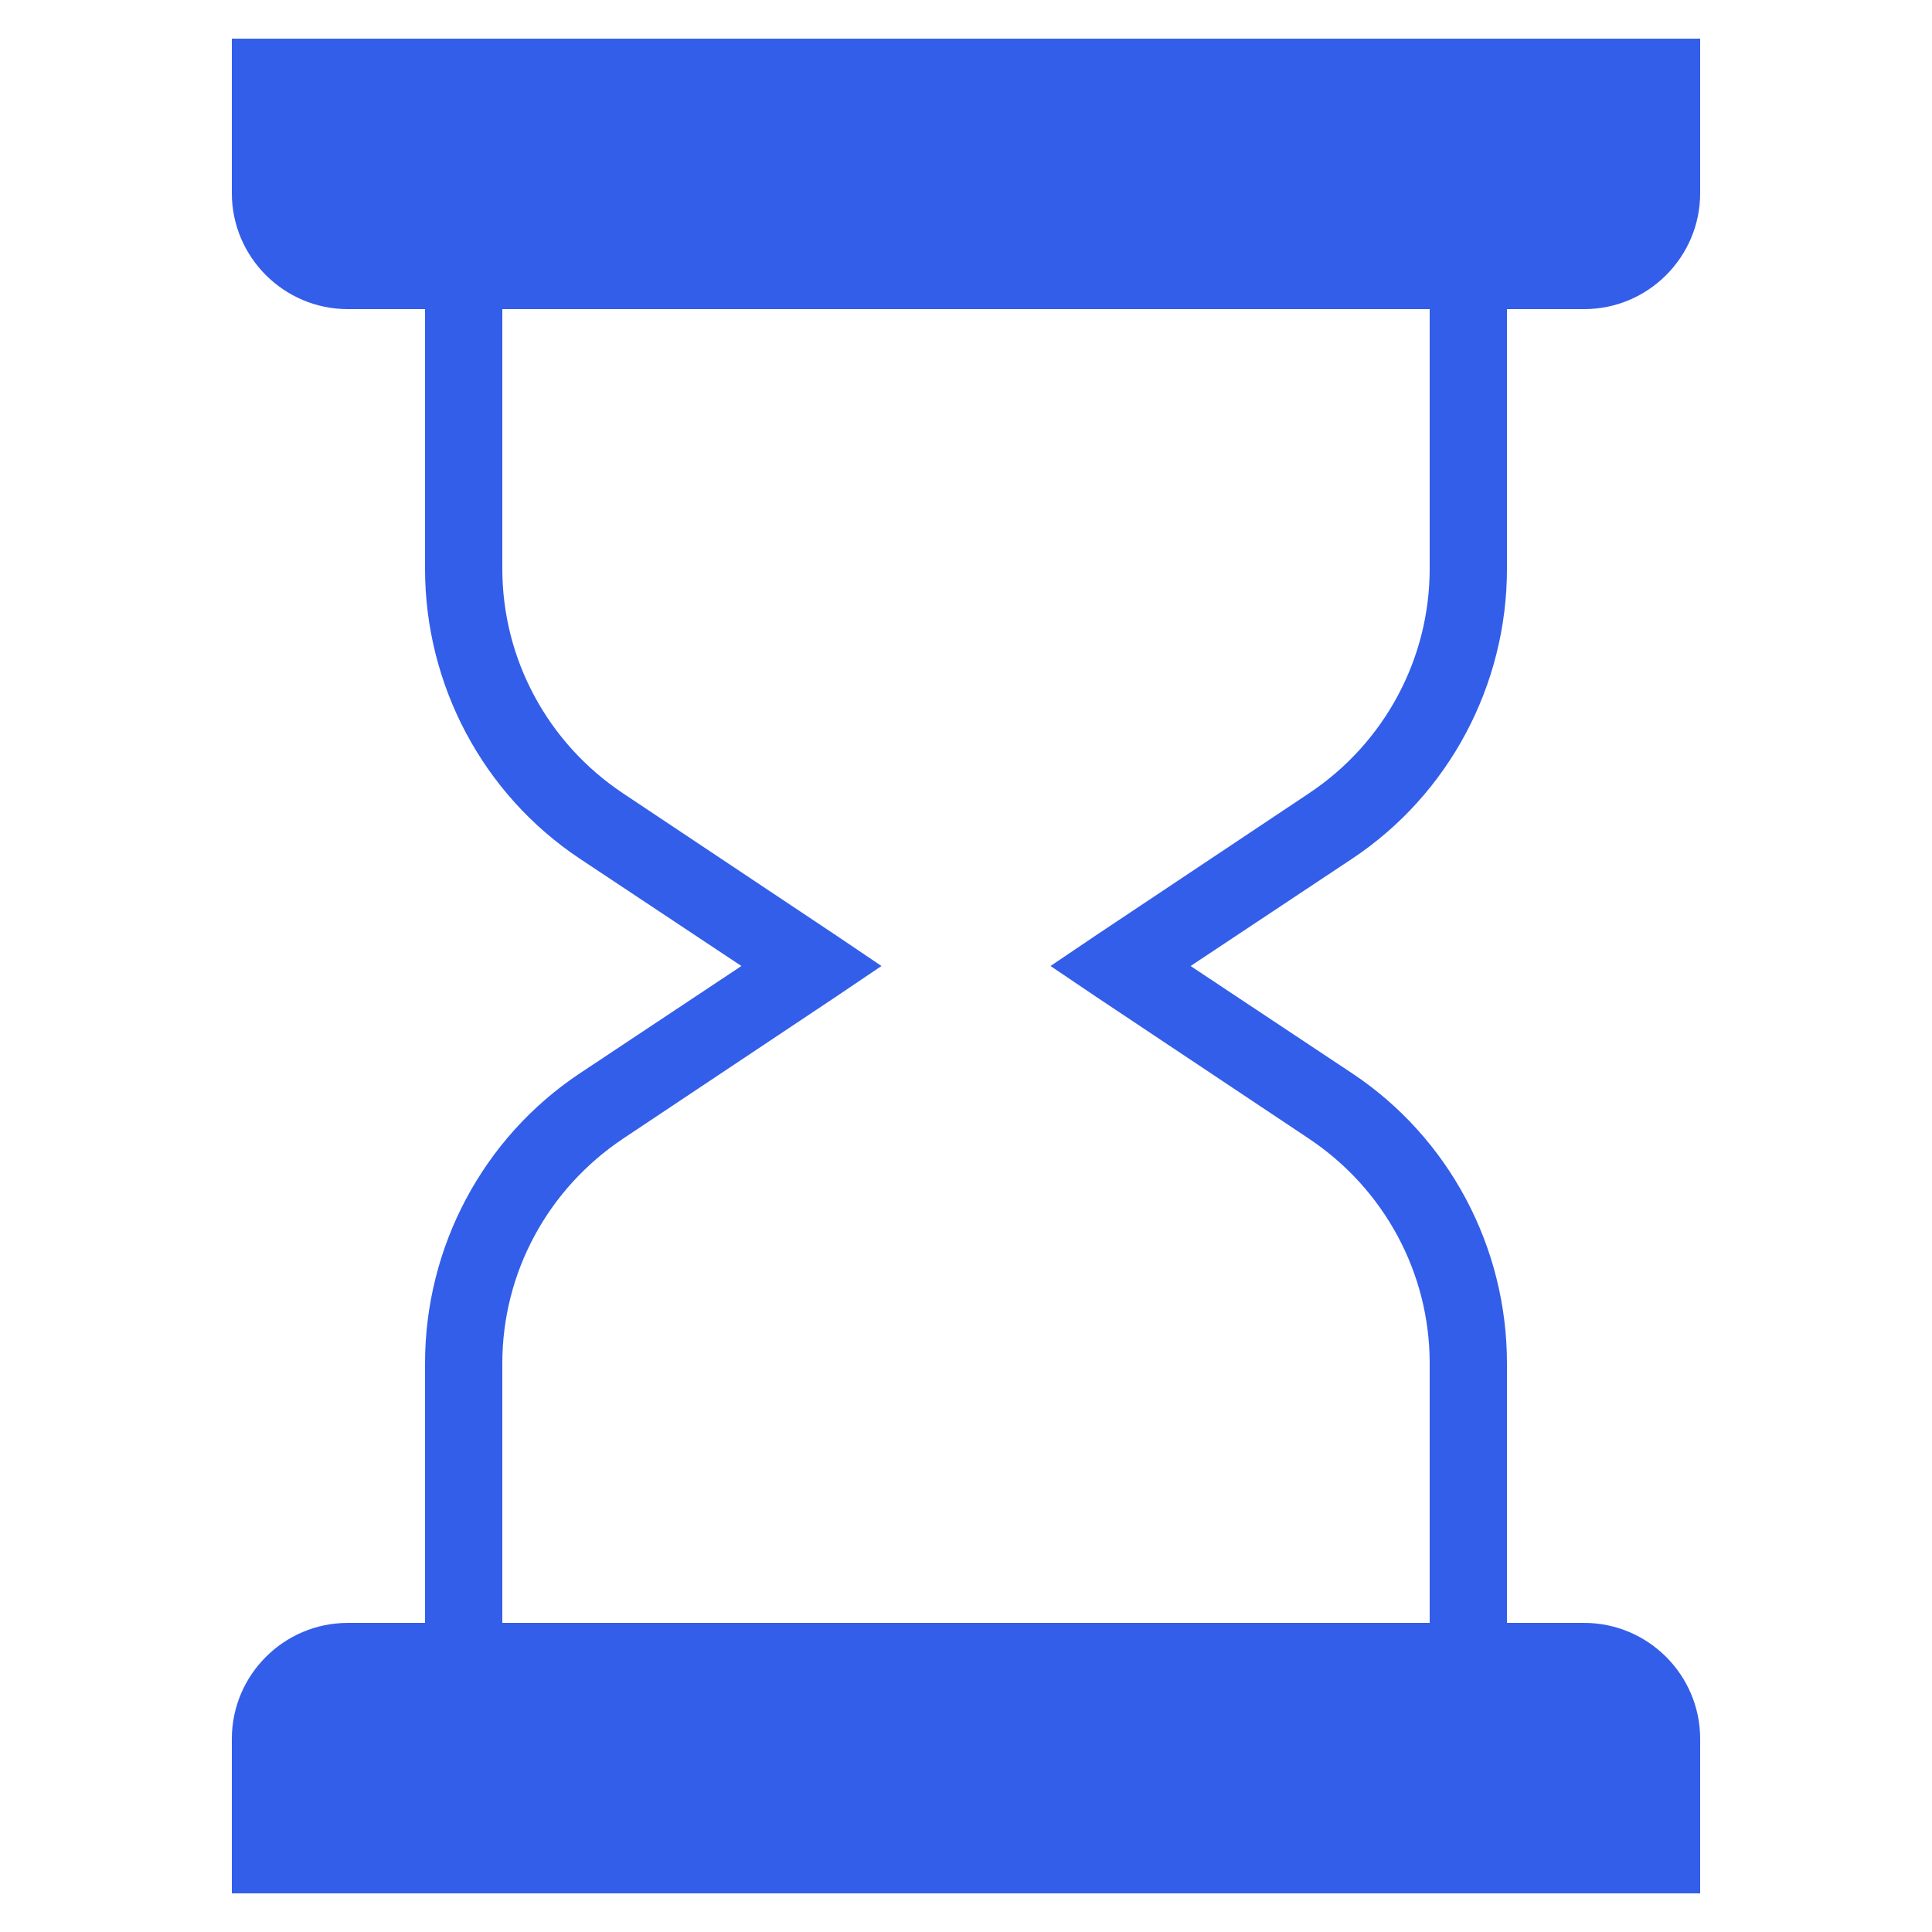
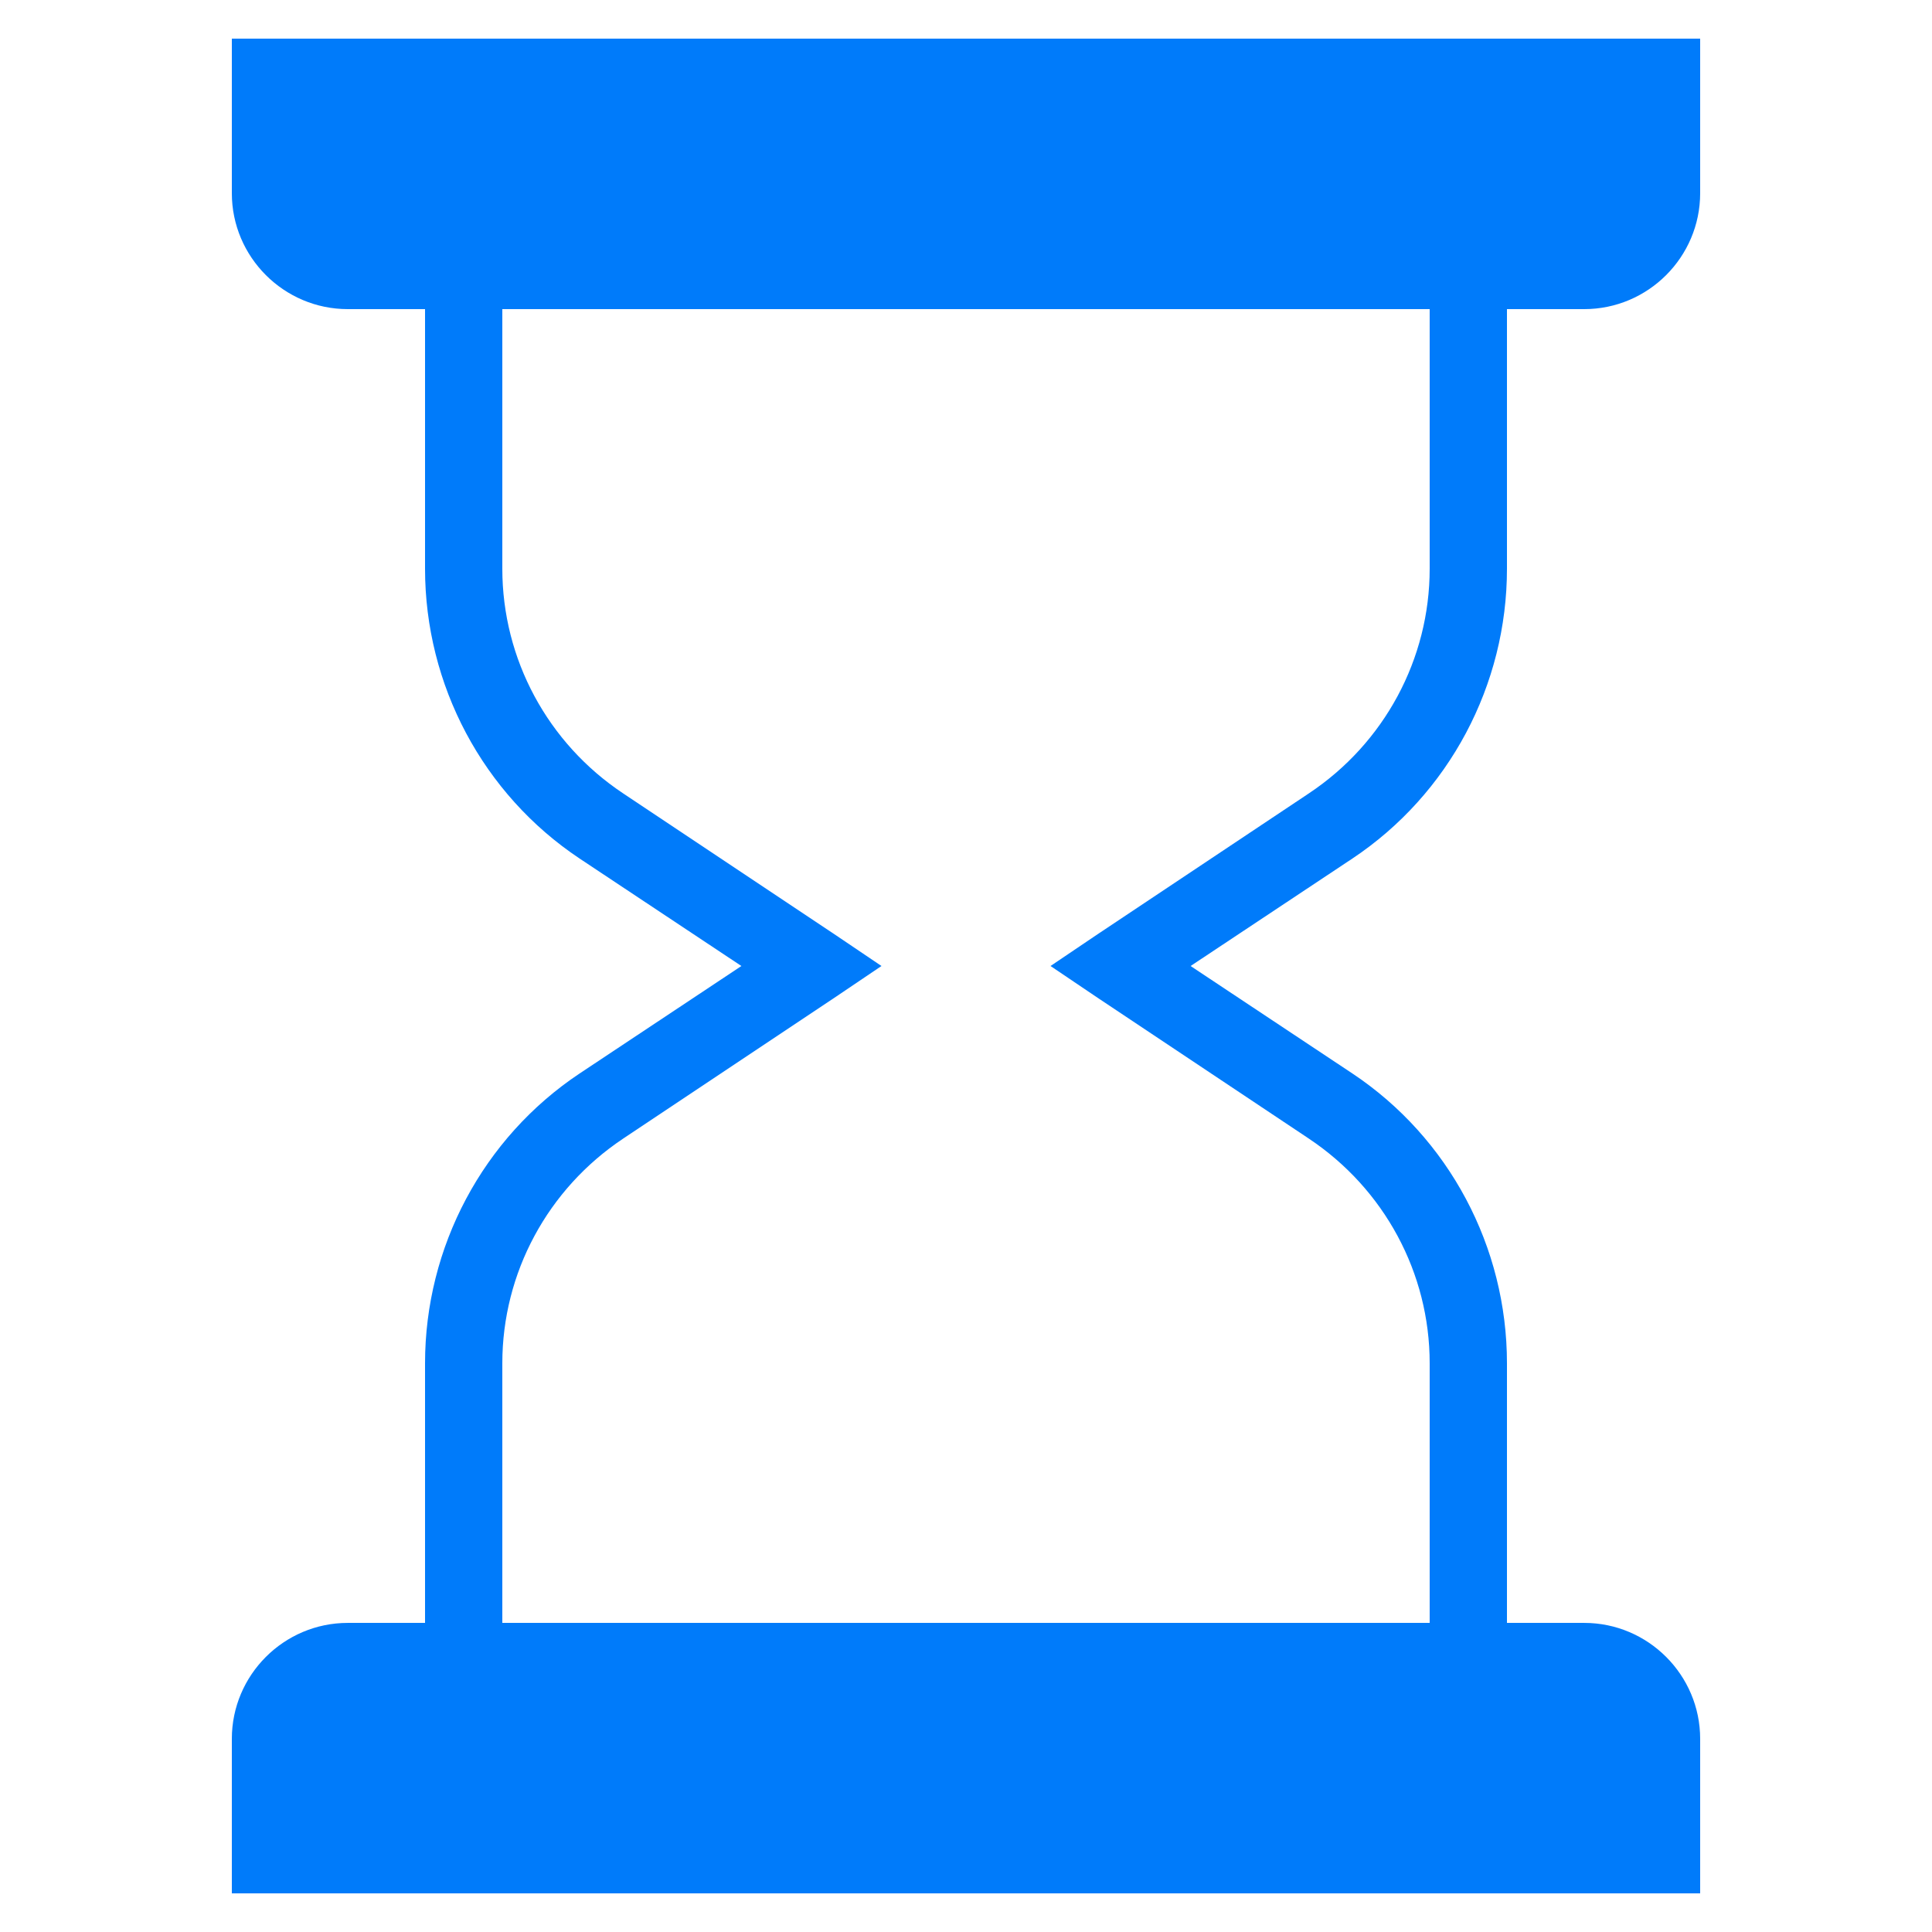
<svg xmlns="http://www.w3.org/2000/svg" x="0px" y="0px" width="50" height="50" viewBox="0 0 172 172" style=" fill:#000000;">
  <g fill="none" fill-rule="nonzero" stroke="none" stroke-width="1" stroke-linecap="butt" stroke-linejoin="miter" stroke-miterlimit="10" stroke-dasharray="" stroke-dashoffset="0" font-family="none" font-weight="none" font-size="none" text-anchor="none" style="mix-blend-mode: normal">
    <path d="M0,172v-172h172v172z" fill="none" />
-     <g fill="#335eea">
+     <g fill="#007bfa">
      <path d="M20.64,3.44v13.76c0,5.684 4.636,10.32 10.32,10.32h6.88v23.113c0,10.347 5.147,20.062 13.76,25.8l14.405,9.568l-14.405,9.568c-8.613,5.738 -13.76,15.453 -13.76,25.8v23.113h-6.88c-5.684,0 -10.32,4.636 -10.32,10.32v13.76h130.72v-13.76c0,-5.684 -4.636,-10.32 -10.32,-10.32h-6.88v-23.113c0,-10.347 -5.147,-20.062 -13.76,-25.8l-14.405,-9.568l14.405,-9.568c8.613,-5.738 13.76,-15.453 13.76,-25.8v-23.113h6.88c5.684,0 10.32,-4.636 10.32,-10.32v-13.76zM44.72,27.52h82.56v23.113c0,8.049 -4.045,15.534 -10.75,19.995l-18.705,12.47l-4.3,2.902l4.3,2.902l18.705,12.47c6.705,4.475 10.75,11.946 10.75,19.995v23.113h-82.56v-23.113c0,-8.049 4.045,-15.52 10.75,-19.995l18.705,-12.47l4.3,-2.902l-4.3,-2.902l-18.705,-12.47c-6.705,-4.461 -10.75,-11.946 -10.75,-19.995z">
                      </path>
    </g>
  </g>
</svg>
